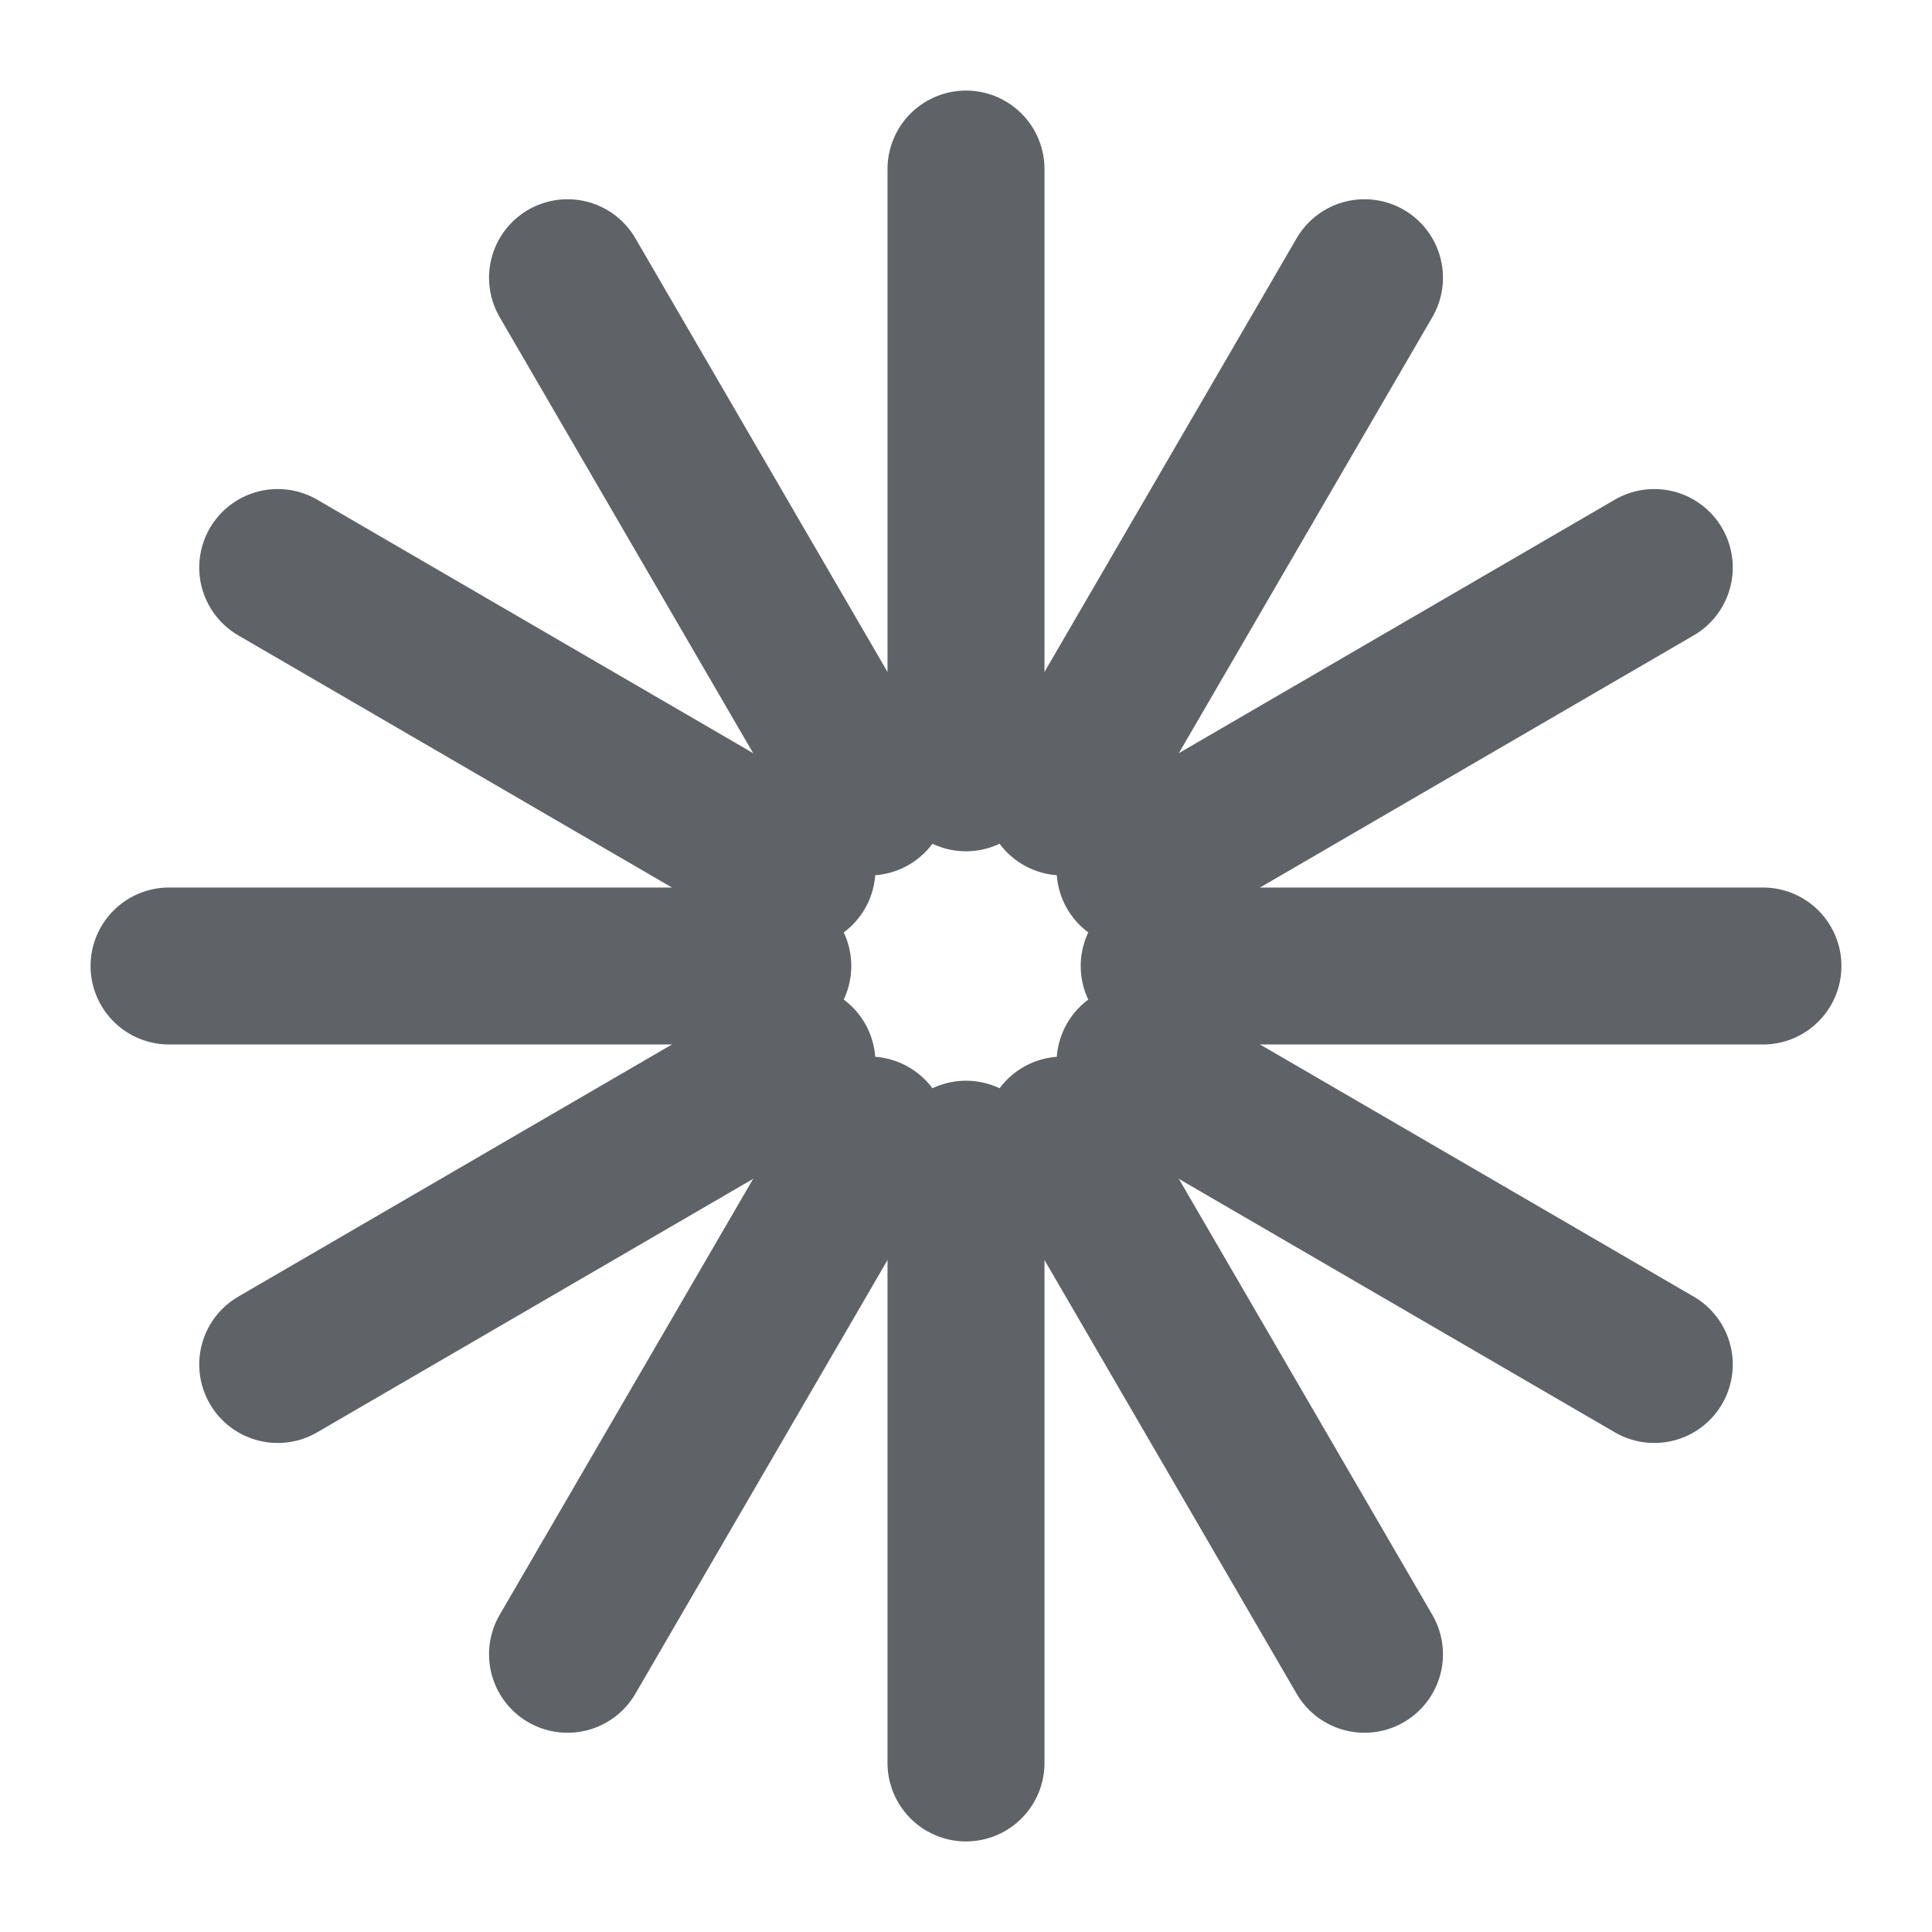
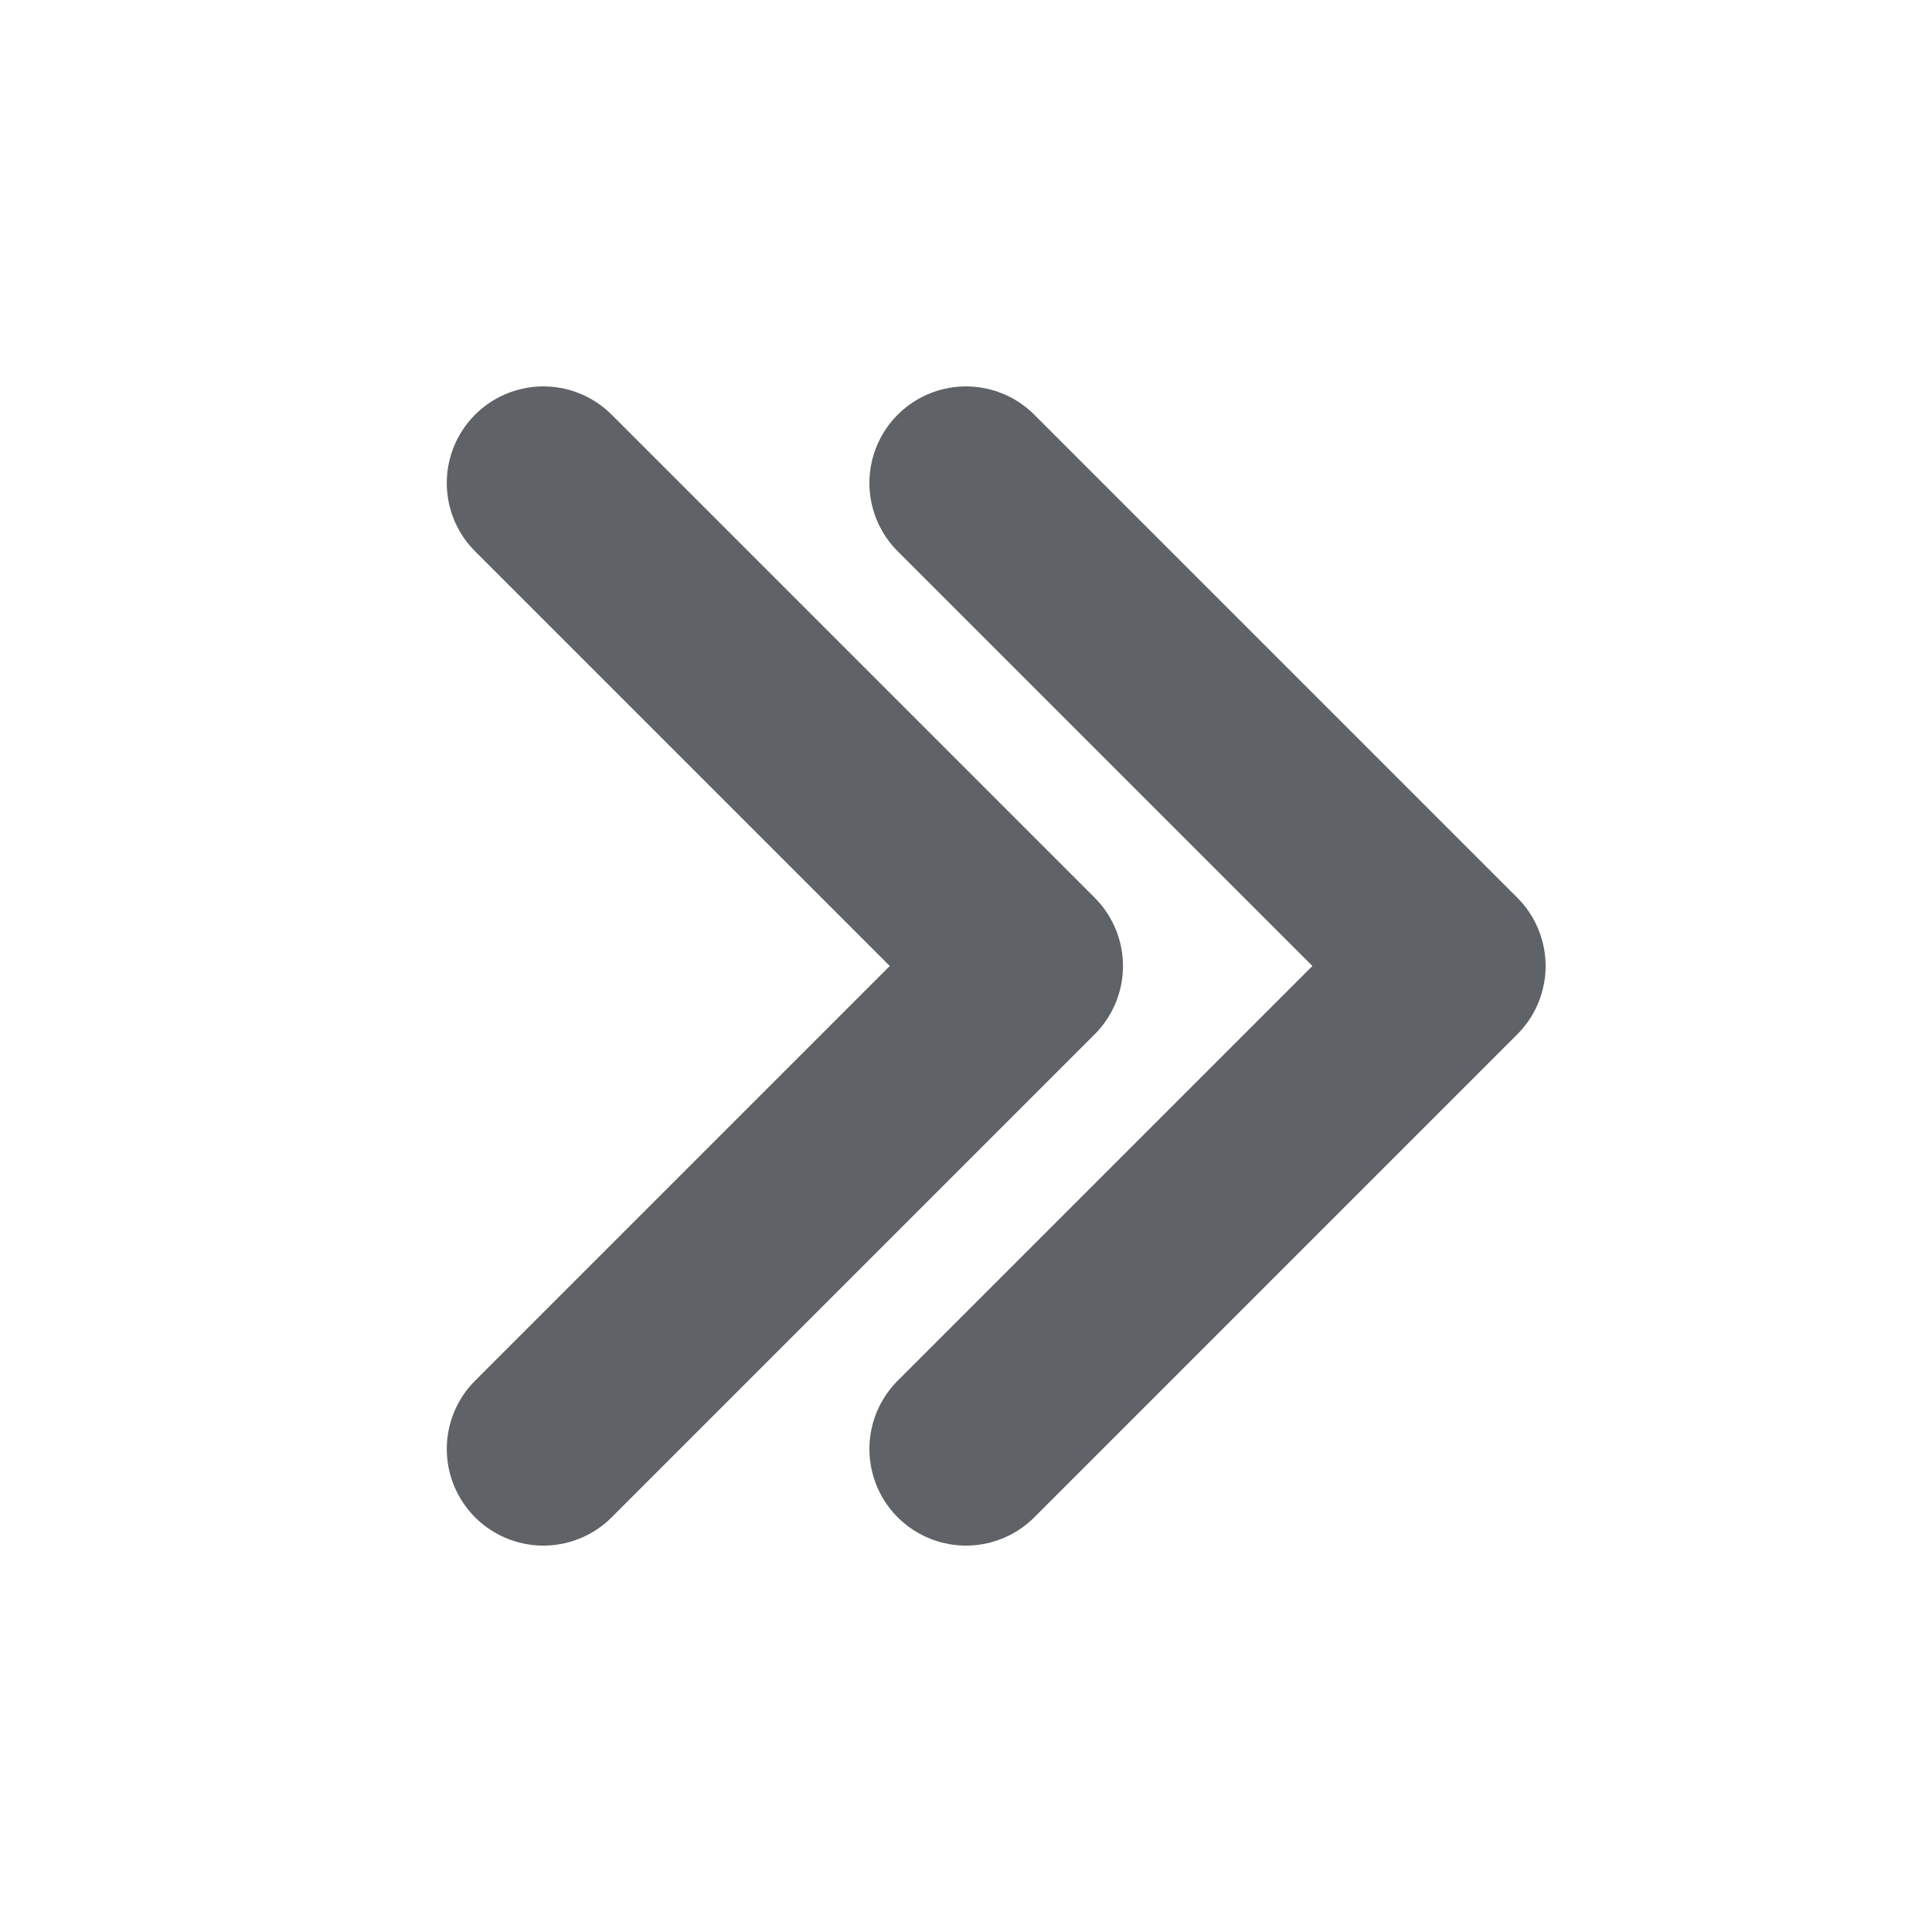
<svg xmlns="http://www.w3.org/2000/svg" width="16" height="16" viewBox="0 0 16 16" fill="none">
-   <g stroke="#5F6368" stroke-width="1.3" stroke-linecap="round">
-     <line x1="9.6" y1="8" x2="14.6" y2="8" />
-     <line x1="9.4" y1="8.8" x2="13.7" y2="11.3" />
-     <line x1="8.8" y1="9.4" x2="11.3" y2="13.7" />
-     <line x1="8" y1="9.6" x2="8" y2="14.6" />
-     <line x1="7.2" y1="9.4" x2="4.7" y2="13.7" />
-     <line x1="6.6" y1="8.8" x2="2.3" y2="11.3" />
-     <line x1="6.4" y1="8" x2="1.4" y2="8" />
-     <line x1="6.6" y1="7.2" x2="2.3" y2="4.7" />
-     <line x1="7.2" y1="6.6" x2="4.7" y2="2.3" />
-     <line x1="8" y1="6.4" x2="8" y2="1.4" />
-     <line x1="8.8" y1="6.6" x2="11.3" y2="2.3" />
-     <line x1="9.4" y1="7.2" x2="13.7" y2="4.7" />
+   <g stroke="#5F6368" stroke-width="1.6" stroke-linecap="round" stroke-linejoin="round">
+     <polyline points="4.5,4 8.5,8 4.5,12" />
+     <polyline points="8,4 12,8 8,12" />
  </g>
</svg>
